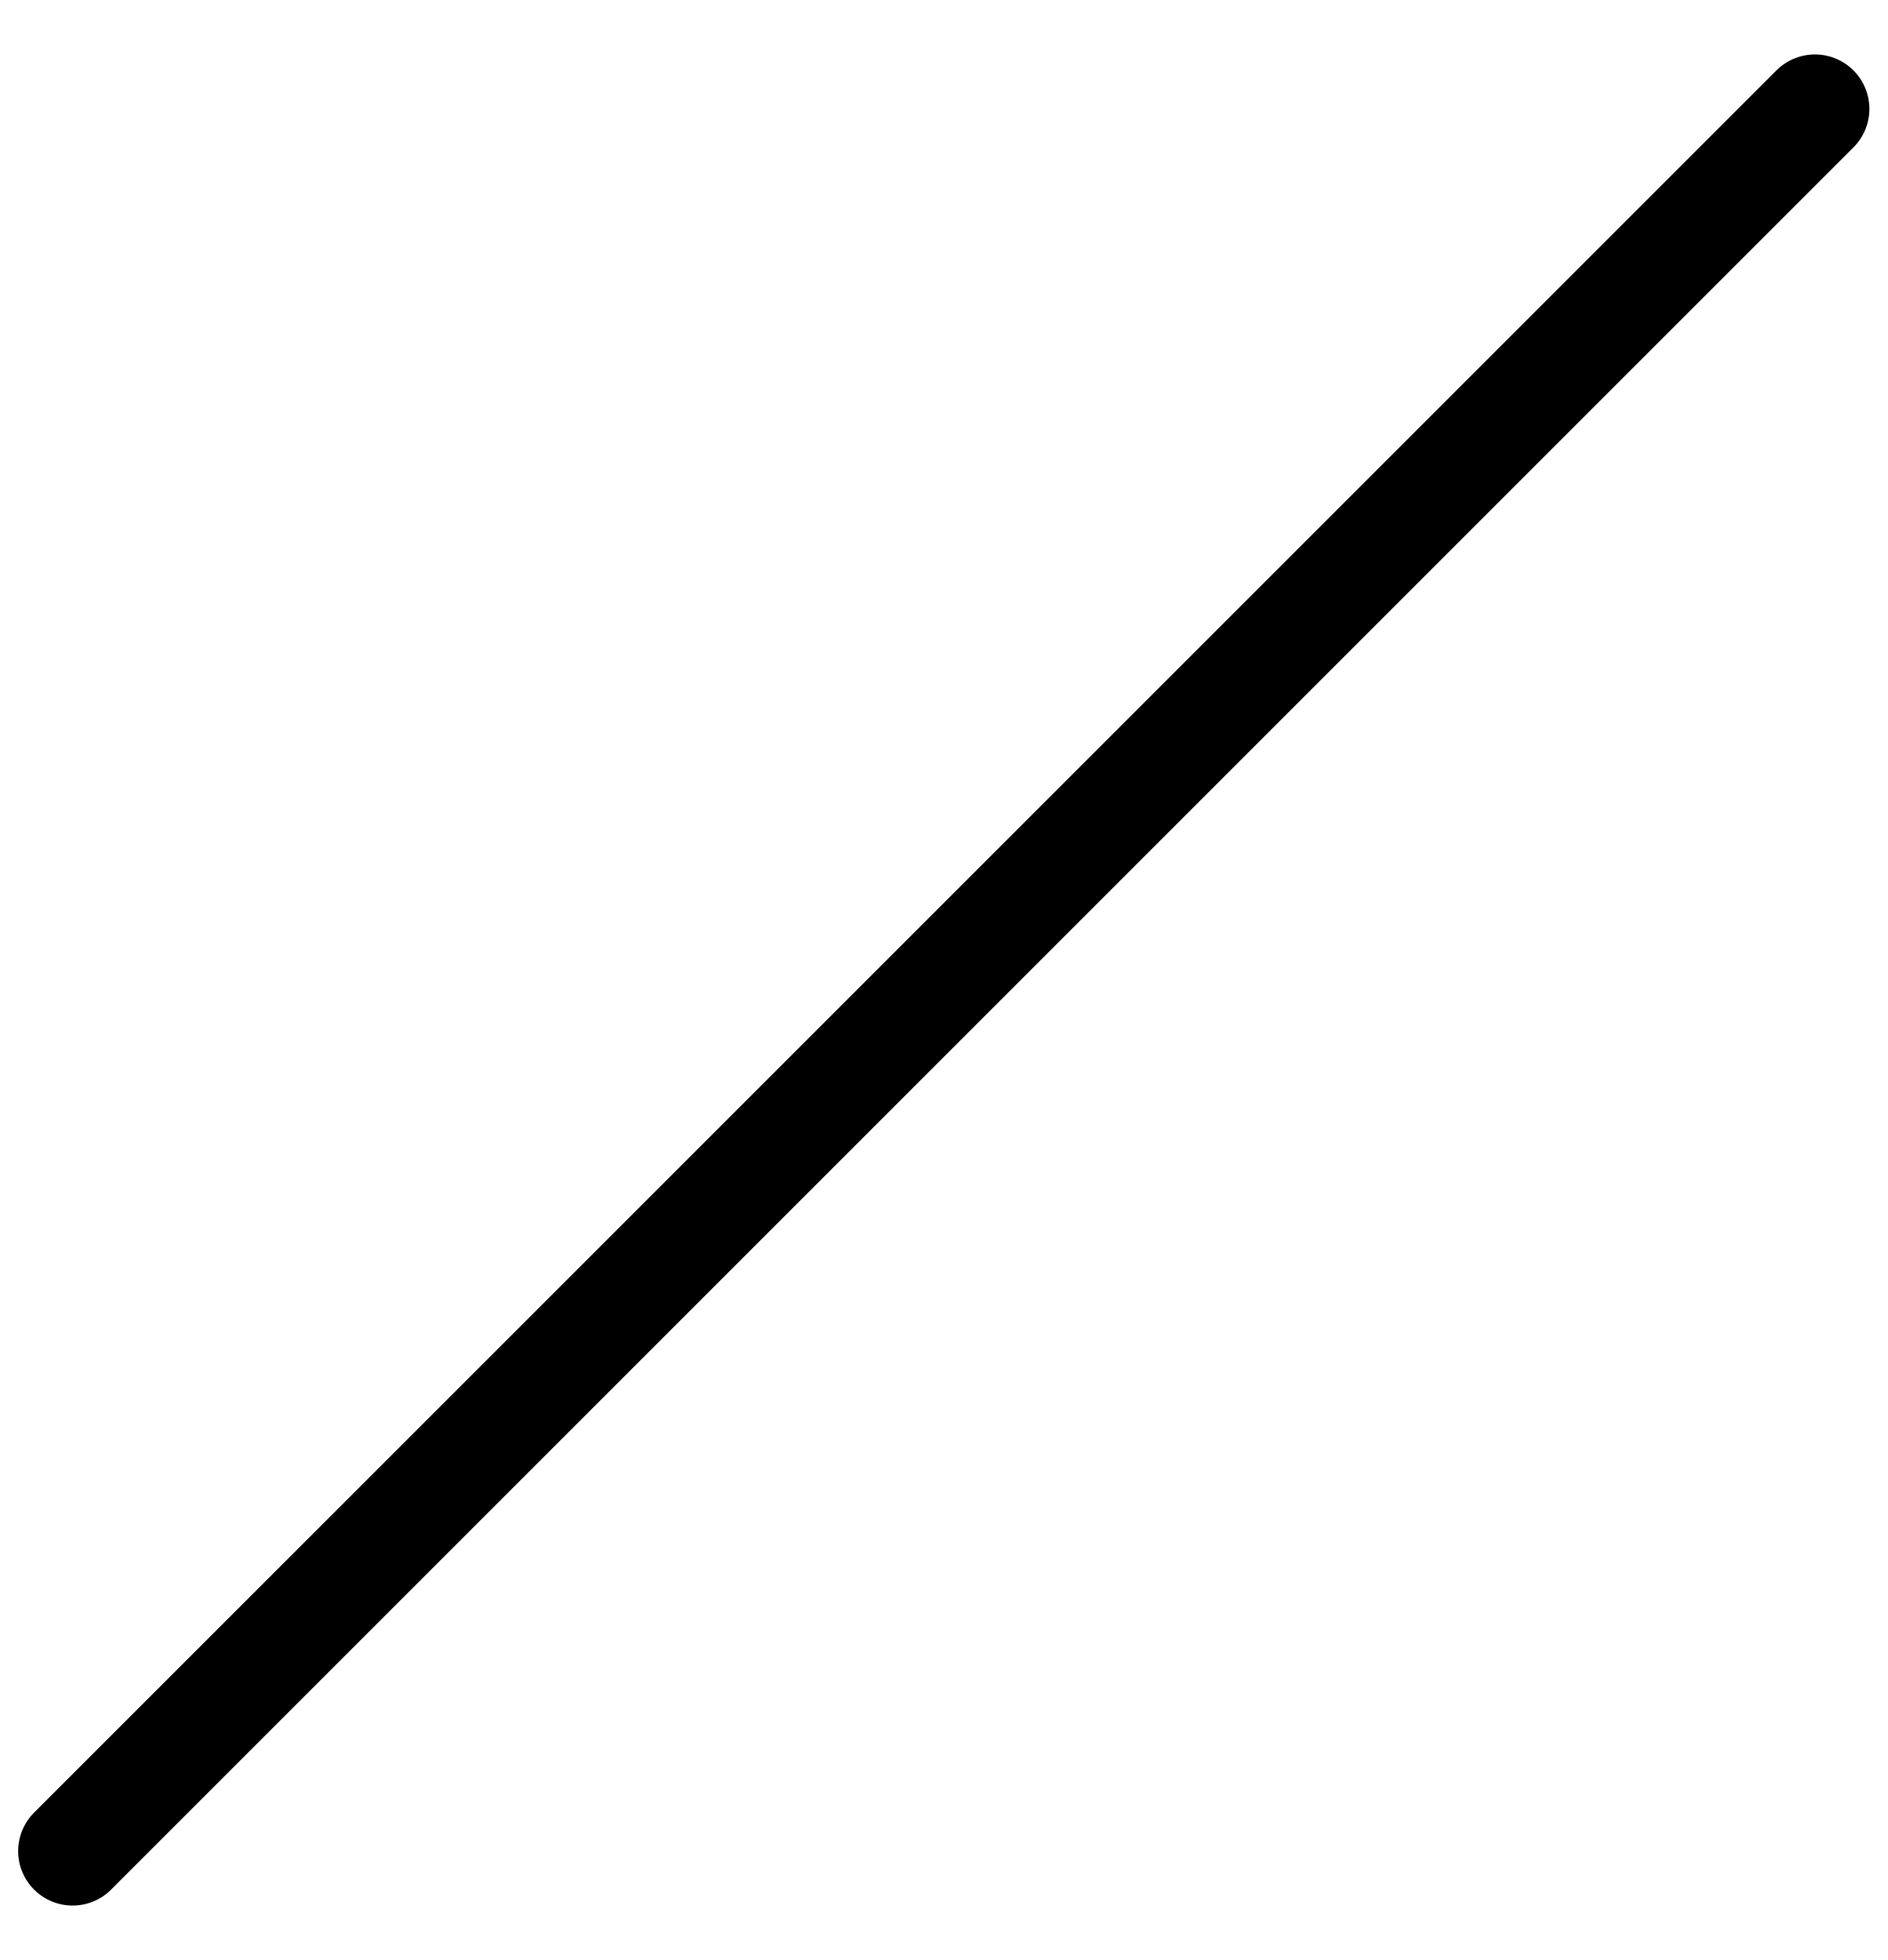
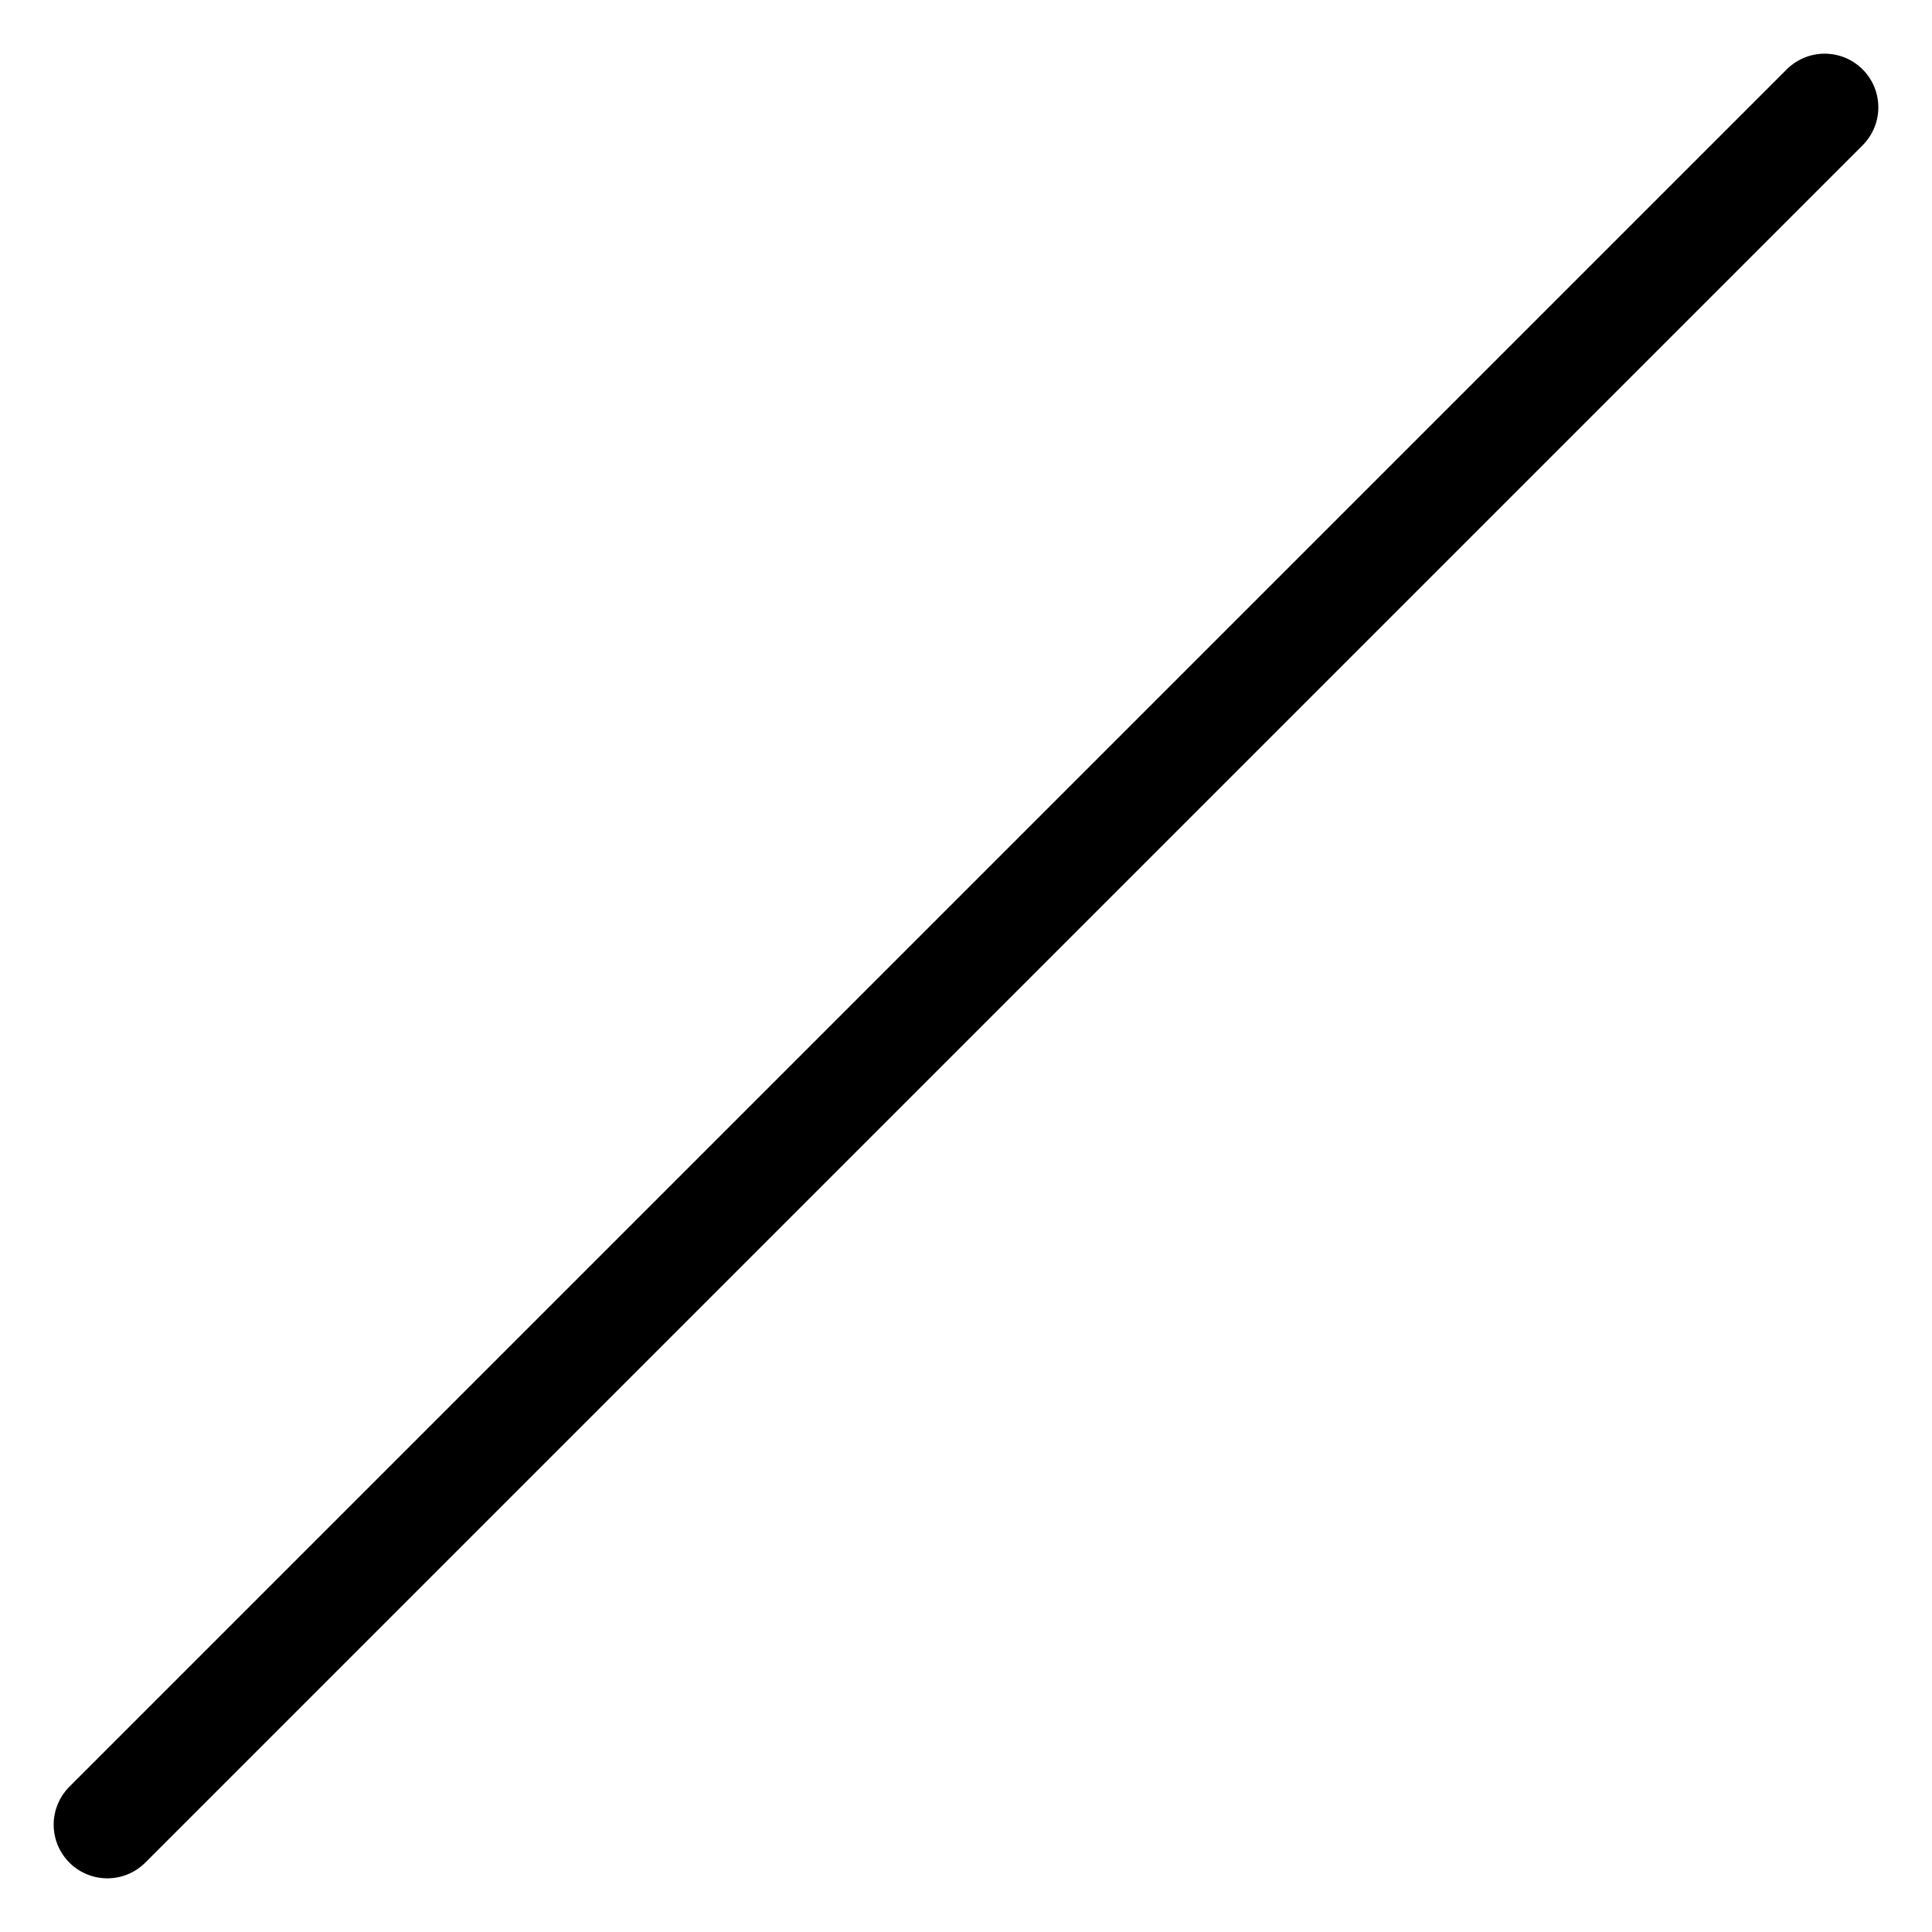
- <svg xmlns="http://www.w3.org/2000/svg" width="26" height="27" viewBox="0 0 26 27" fill="none">
-   <path d="M25 1.5L1 25.5" stroke="black" stroke-width="1.5" stroke-linecap="round" stroke-linejoin="round" />
+ <svg xmlns="http://www.w3.org/2000/svg" width="27" height="27" viewBox="0 0 27 27" fill="none">
+   <path d="M25.5 1.5L1.5 25.5" stroke="black" stroke-width="1.5" stroke-linecap="round" stroke-linejoin="round" />
</svg>
